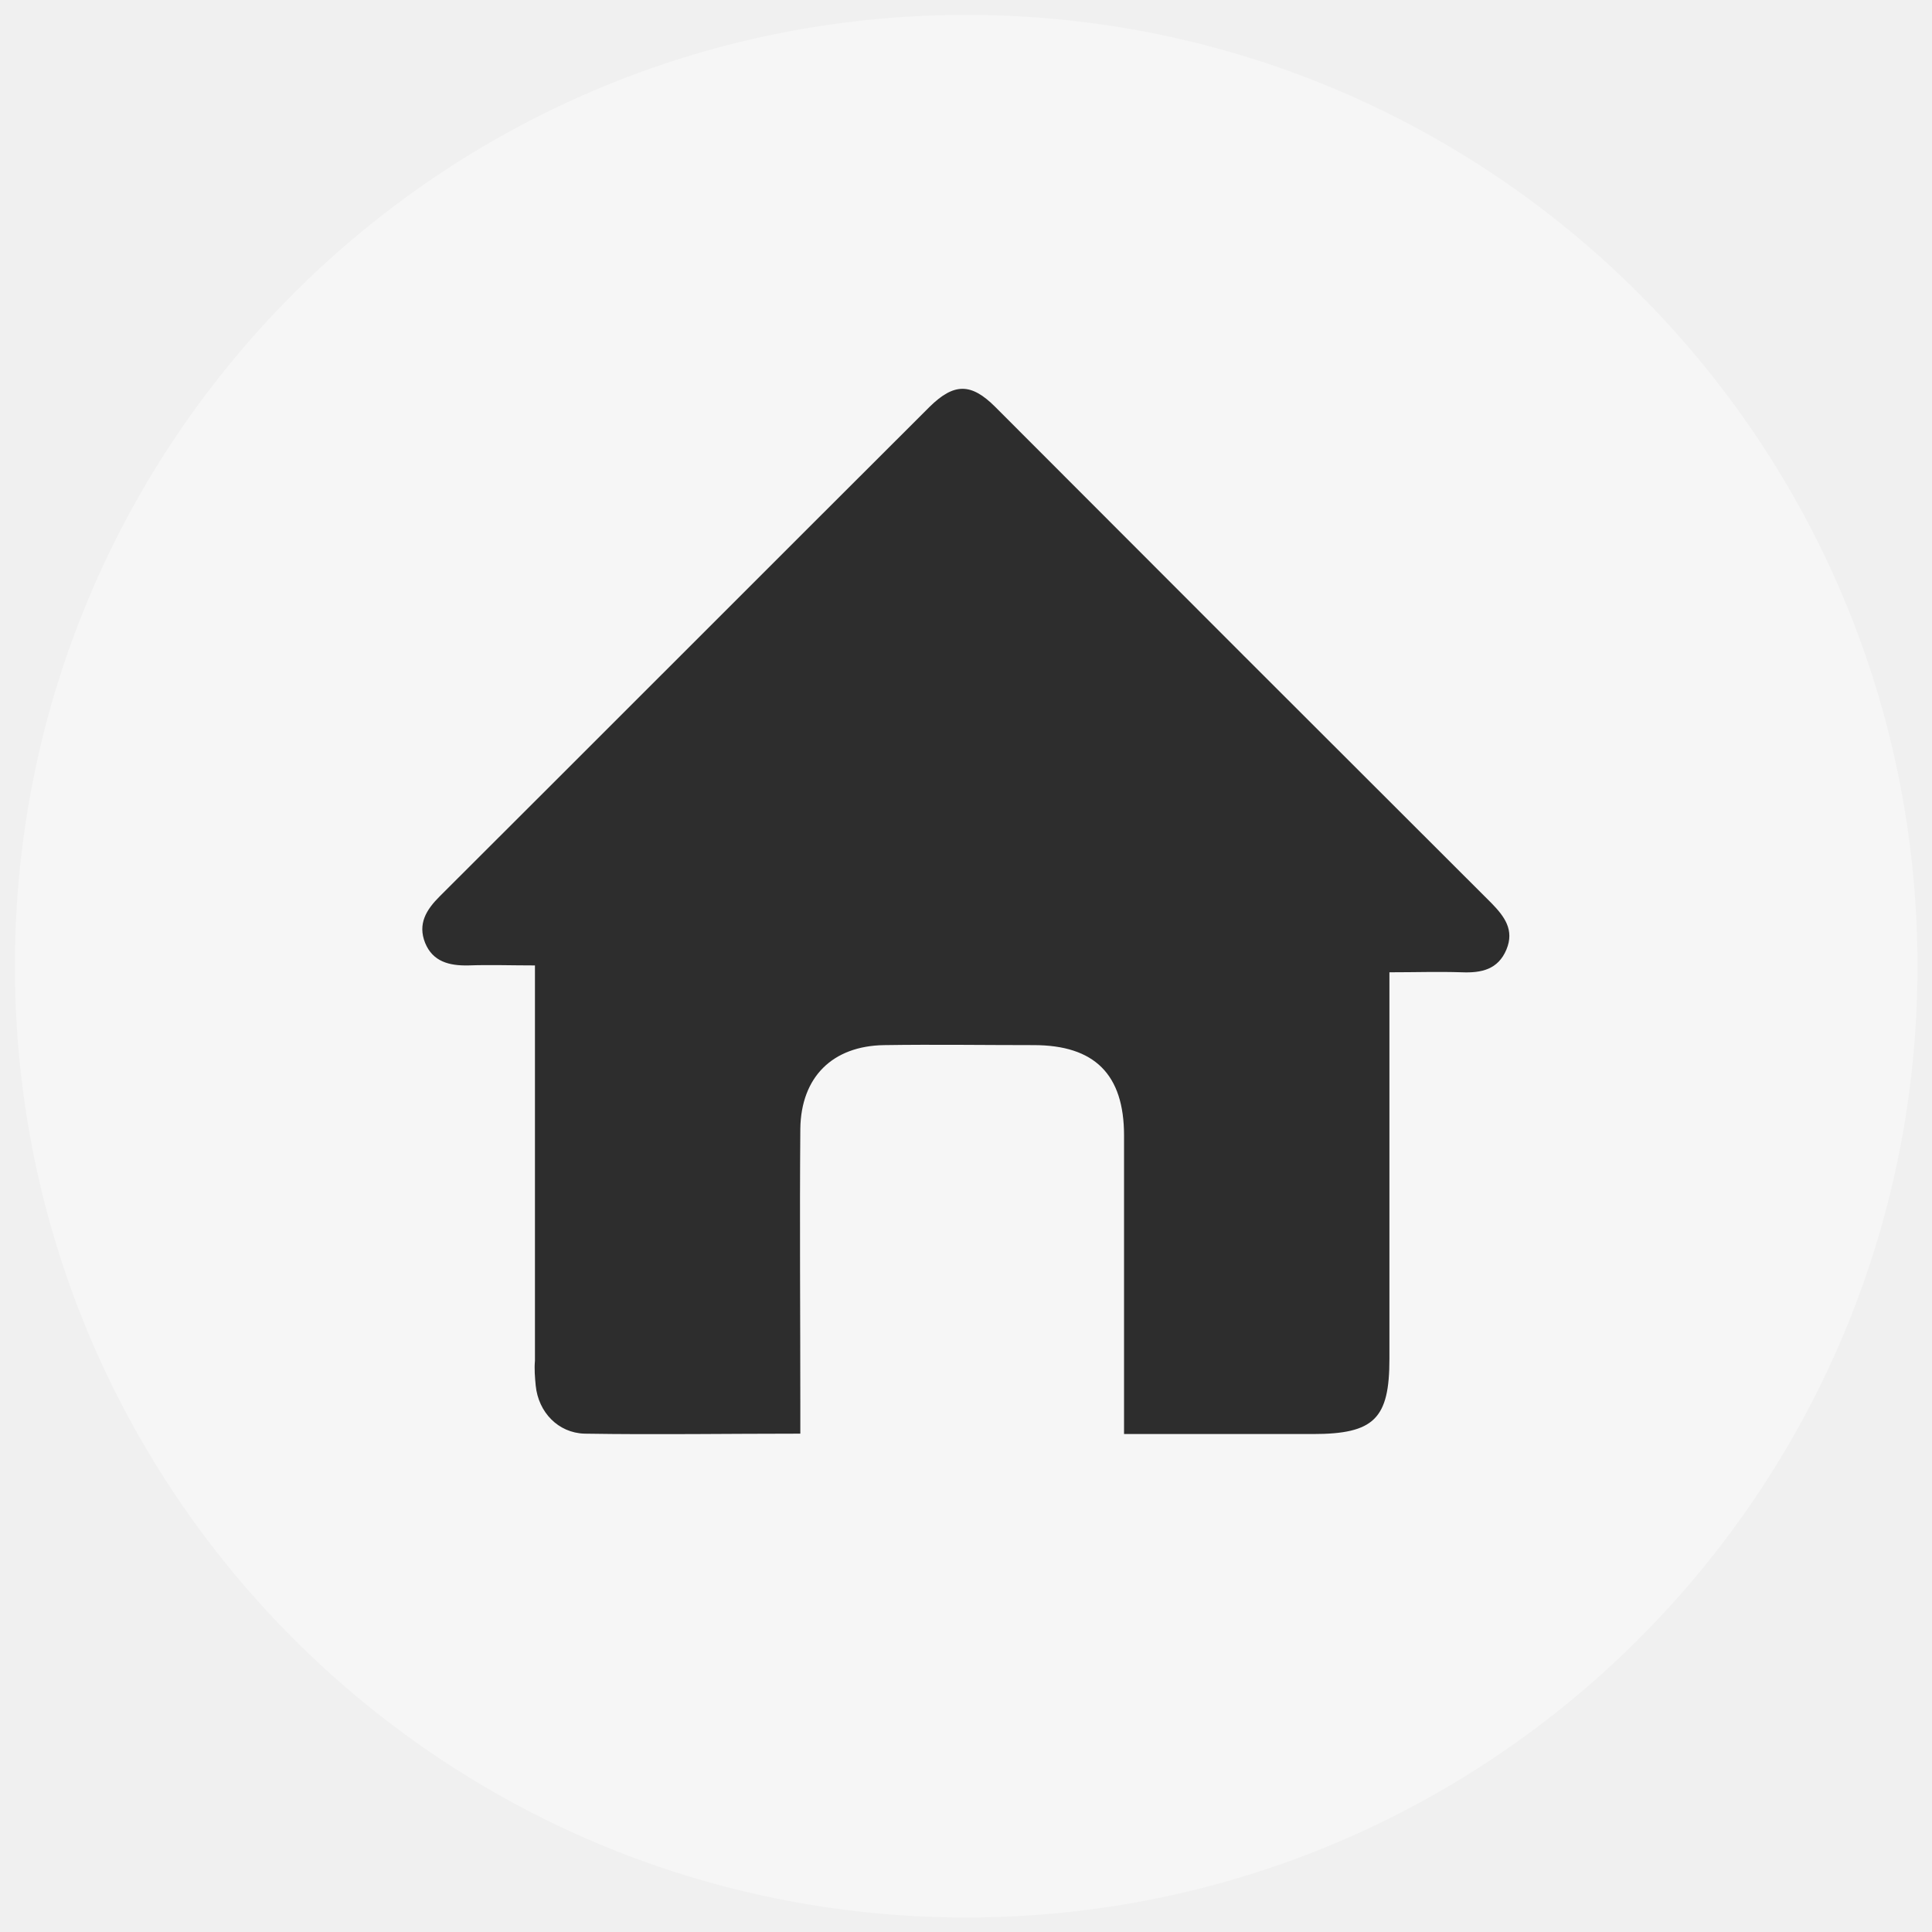
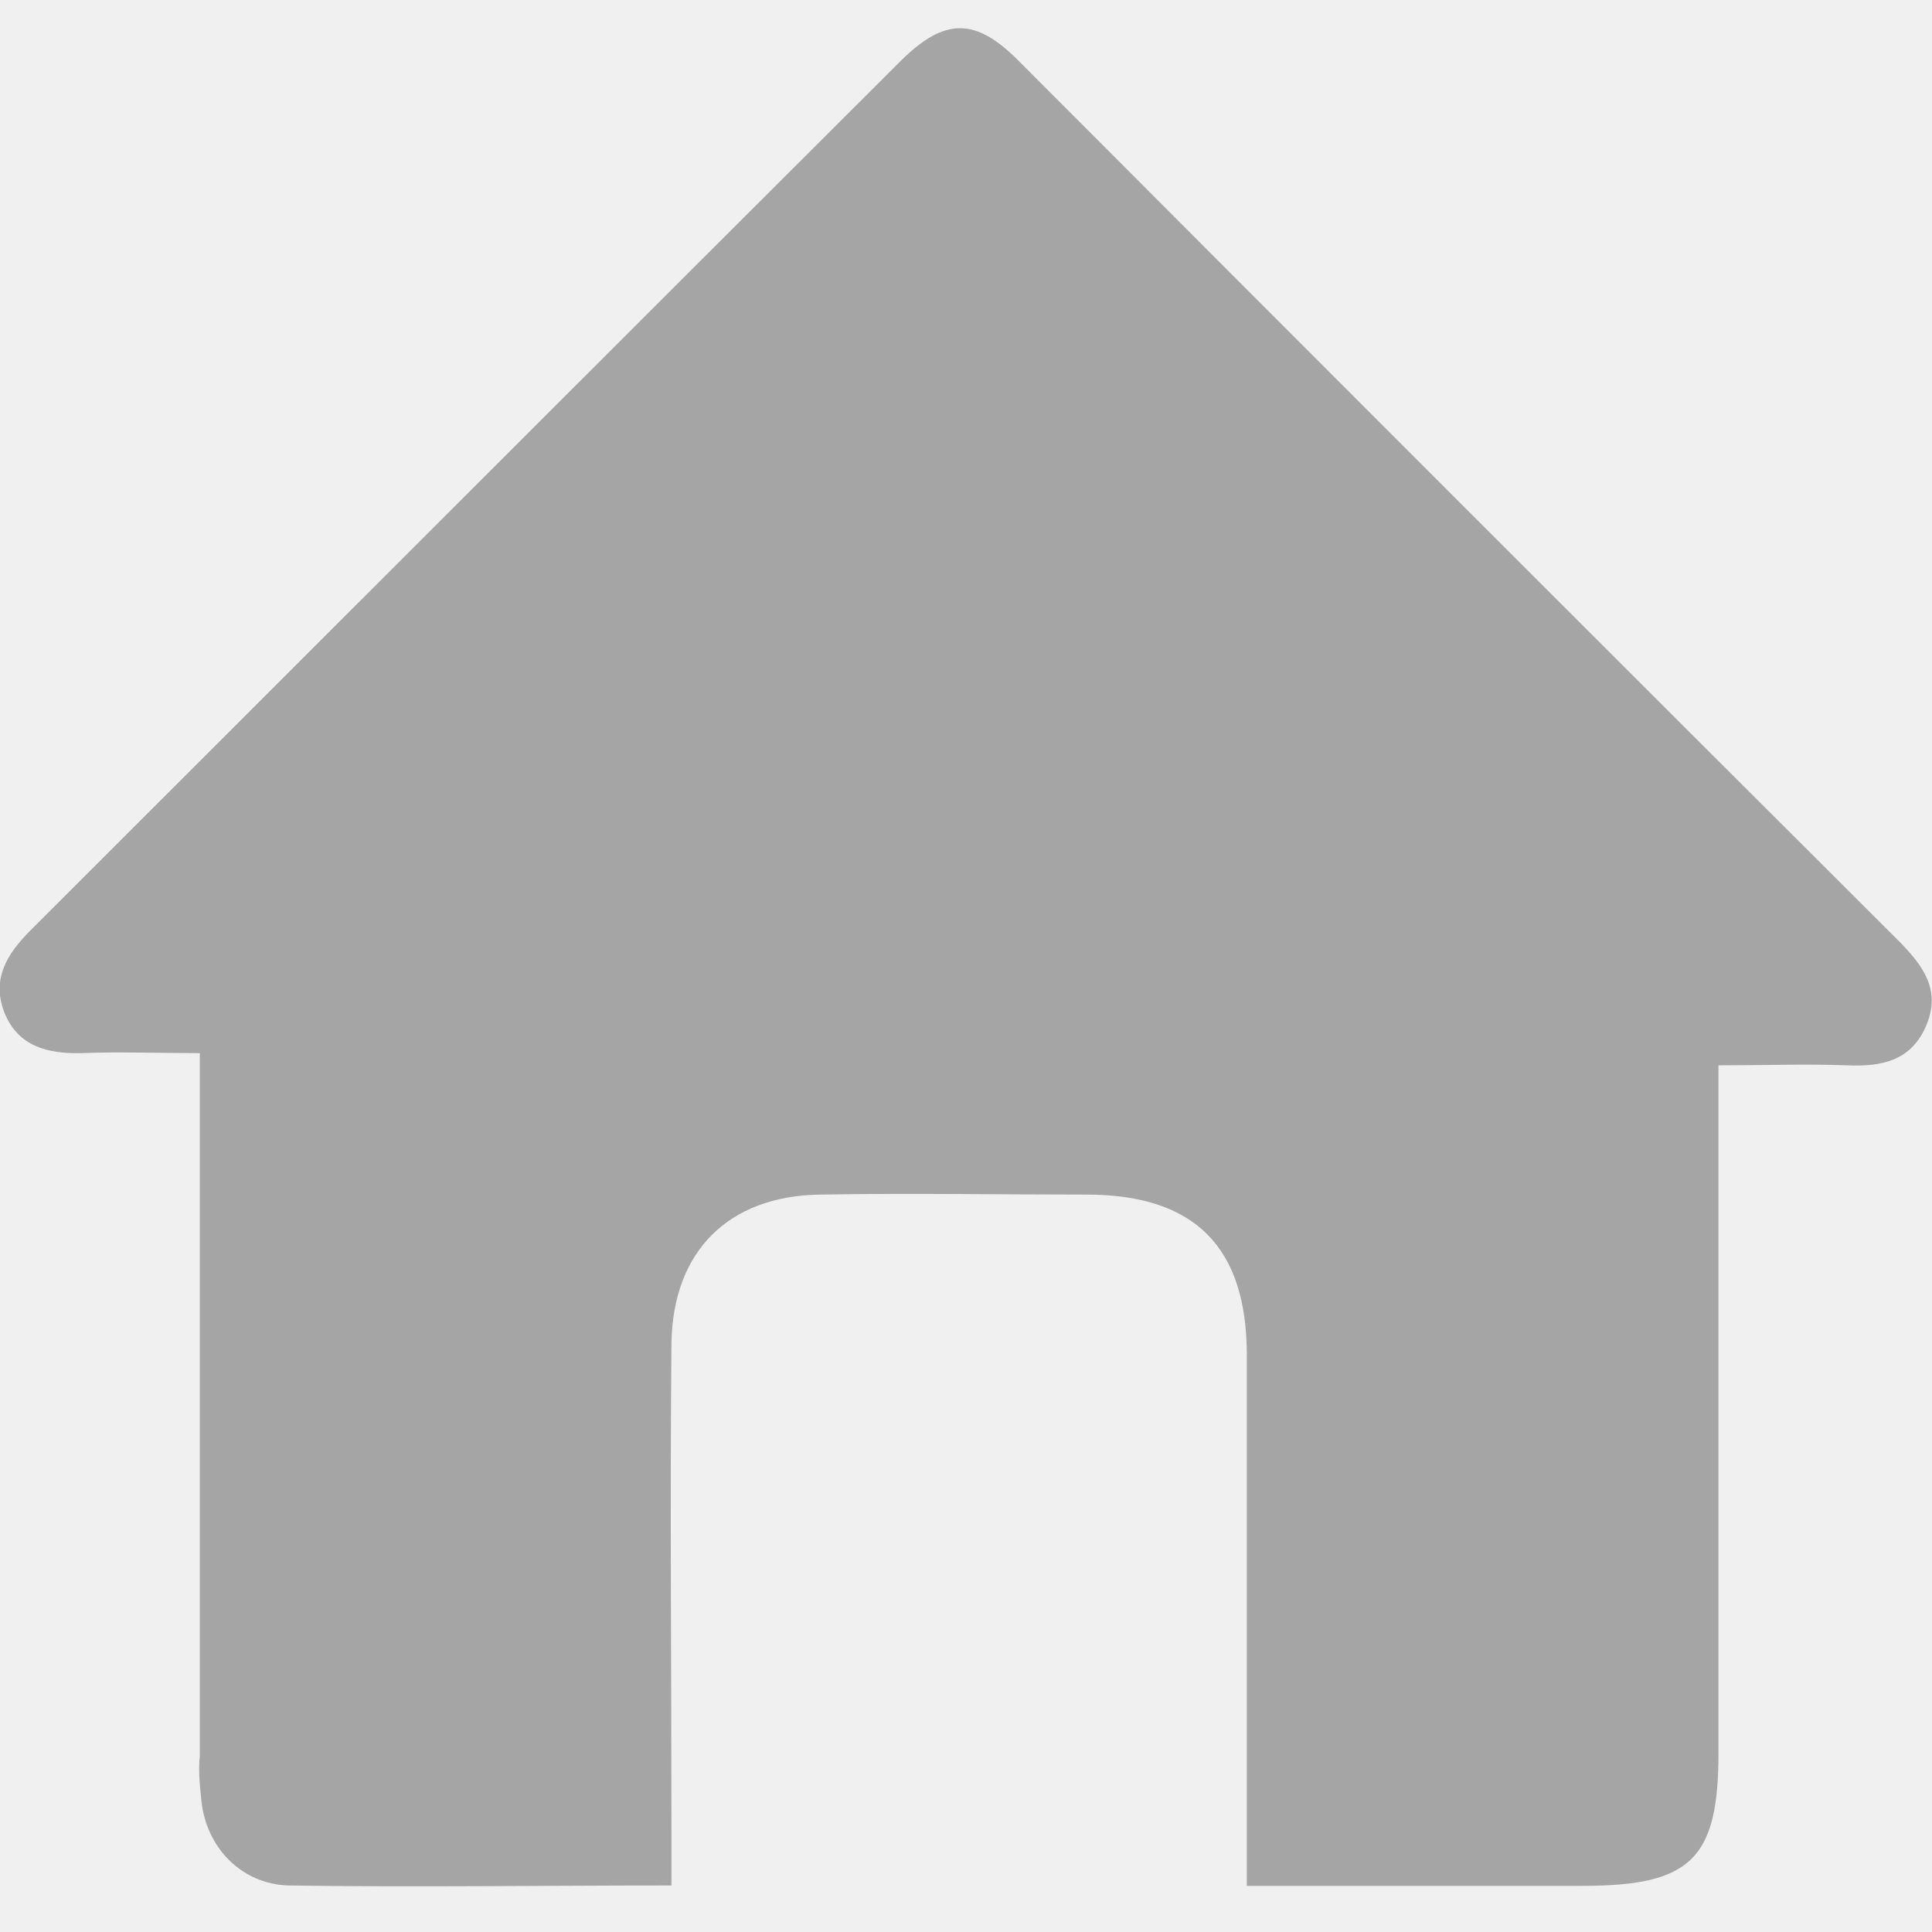
<svg xmlns="http://www.w3.org/2000/svg" version="1.1" id="Layer_1" x="0px" y="0px" viewBox="0 0 506.7 506.7" style="enable-background:new 0 0 506.7 506.7;" xml:space="preserve">
  <style type="text/css">
- 	.st0{opacity:0.37;fill:#FFFFFF;}
- 	.st1{fill:#2D2D2D;}
+ 	.st0{fill:#A5A5A5;}
</style>
-   <circle class="st0" cx="253.4" cy="253.4" r="249.5" />
-   <path class="st1" d="M209.9,376v-7c0-24.2-0.2-48.8,0-73c0.2-13.5,8.4-21.7,22-21.9c13.1-0.2,26.1,0,39.2,0c16,0,23.7,7.7,23.7,23.7  c0,24,0,48,0,71.8v6.5c17,0,33.3,0,49.5,0c16.1,0,20.1-4,20.1-19.7c0-31.3,0-62.6,0-93.9V255c6.8,0,12.8-0.2,19,0  c5.1,0.2,9.5-0.7,11.7-6c2.1-5.1-0.5-8.6-3.9-12.1c-43.5-43.4-86.8-86.7-130.2-130.2c-6.3-6.3-10.8-6.3-17.2,0  c-42.8,42.7-85.6,85.6-128.5,128.4c-3.5,3.5-5.8,7.2-3.8,12.2c2,4.9,6.3,6,11.3,5.9c5.6-0.2,11.3,0,17.5,0v8.1c0,31.8,0,63.7,0,95.6  c-0.2,2.1,0,4.4,0.2,6.5c0.7,7,5.9,12.4,12.8,12.6C172,376.3,190.6,376,209.9,376z" />
+   <path class="st0" d="M176.1,494.5V482c0-43-0.4-86.7,0-129.8c0.4-24,14.9-38.6,39.1-38.9c23.3-0.4,46.4,0,69.7,0  c28.4,0,42.1,13.7,42.1,42.1c0,42.7,0,85.3,0,127.6v11.6c30.2,0,59.2,0,88,0c28.6,0,35.7-7.1,35.7-35c0-55.6,0-111.3,0-166.9v-13.3  c12.1,0,22.8-0.4,33.8,0c9.1,0.4,16.9-1.2,20.8-10.7c3.7-9.1-0.9-15.3-6.9-21.5C421.1,170.1,344.1,93.1,267,15.8  c-11.2-11.2-19.2-11.2-30.6,0C160.3,91.7,84.2,167.9,8,244c-6.2,6.2-10.3,12.8-6.8,21.7c3.6,8.7,11.2,10.7,20.1,10.5  c10-0.4,20.1,0,31.1,0v14.4c0,56.5,0,113.2,0,169.9c-0.4,3.7,0,7.8,0.4,11.6c1.2,12.4,10.5,22,22.8,22.4  C108.8,495,141.8,494.5,176.1,494.5z" />
</svg>
